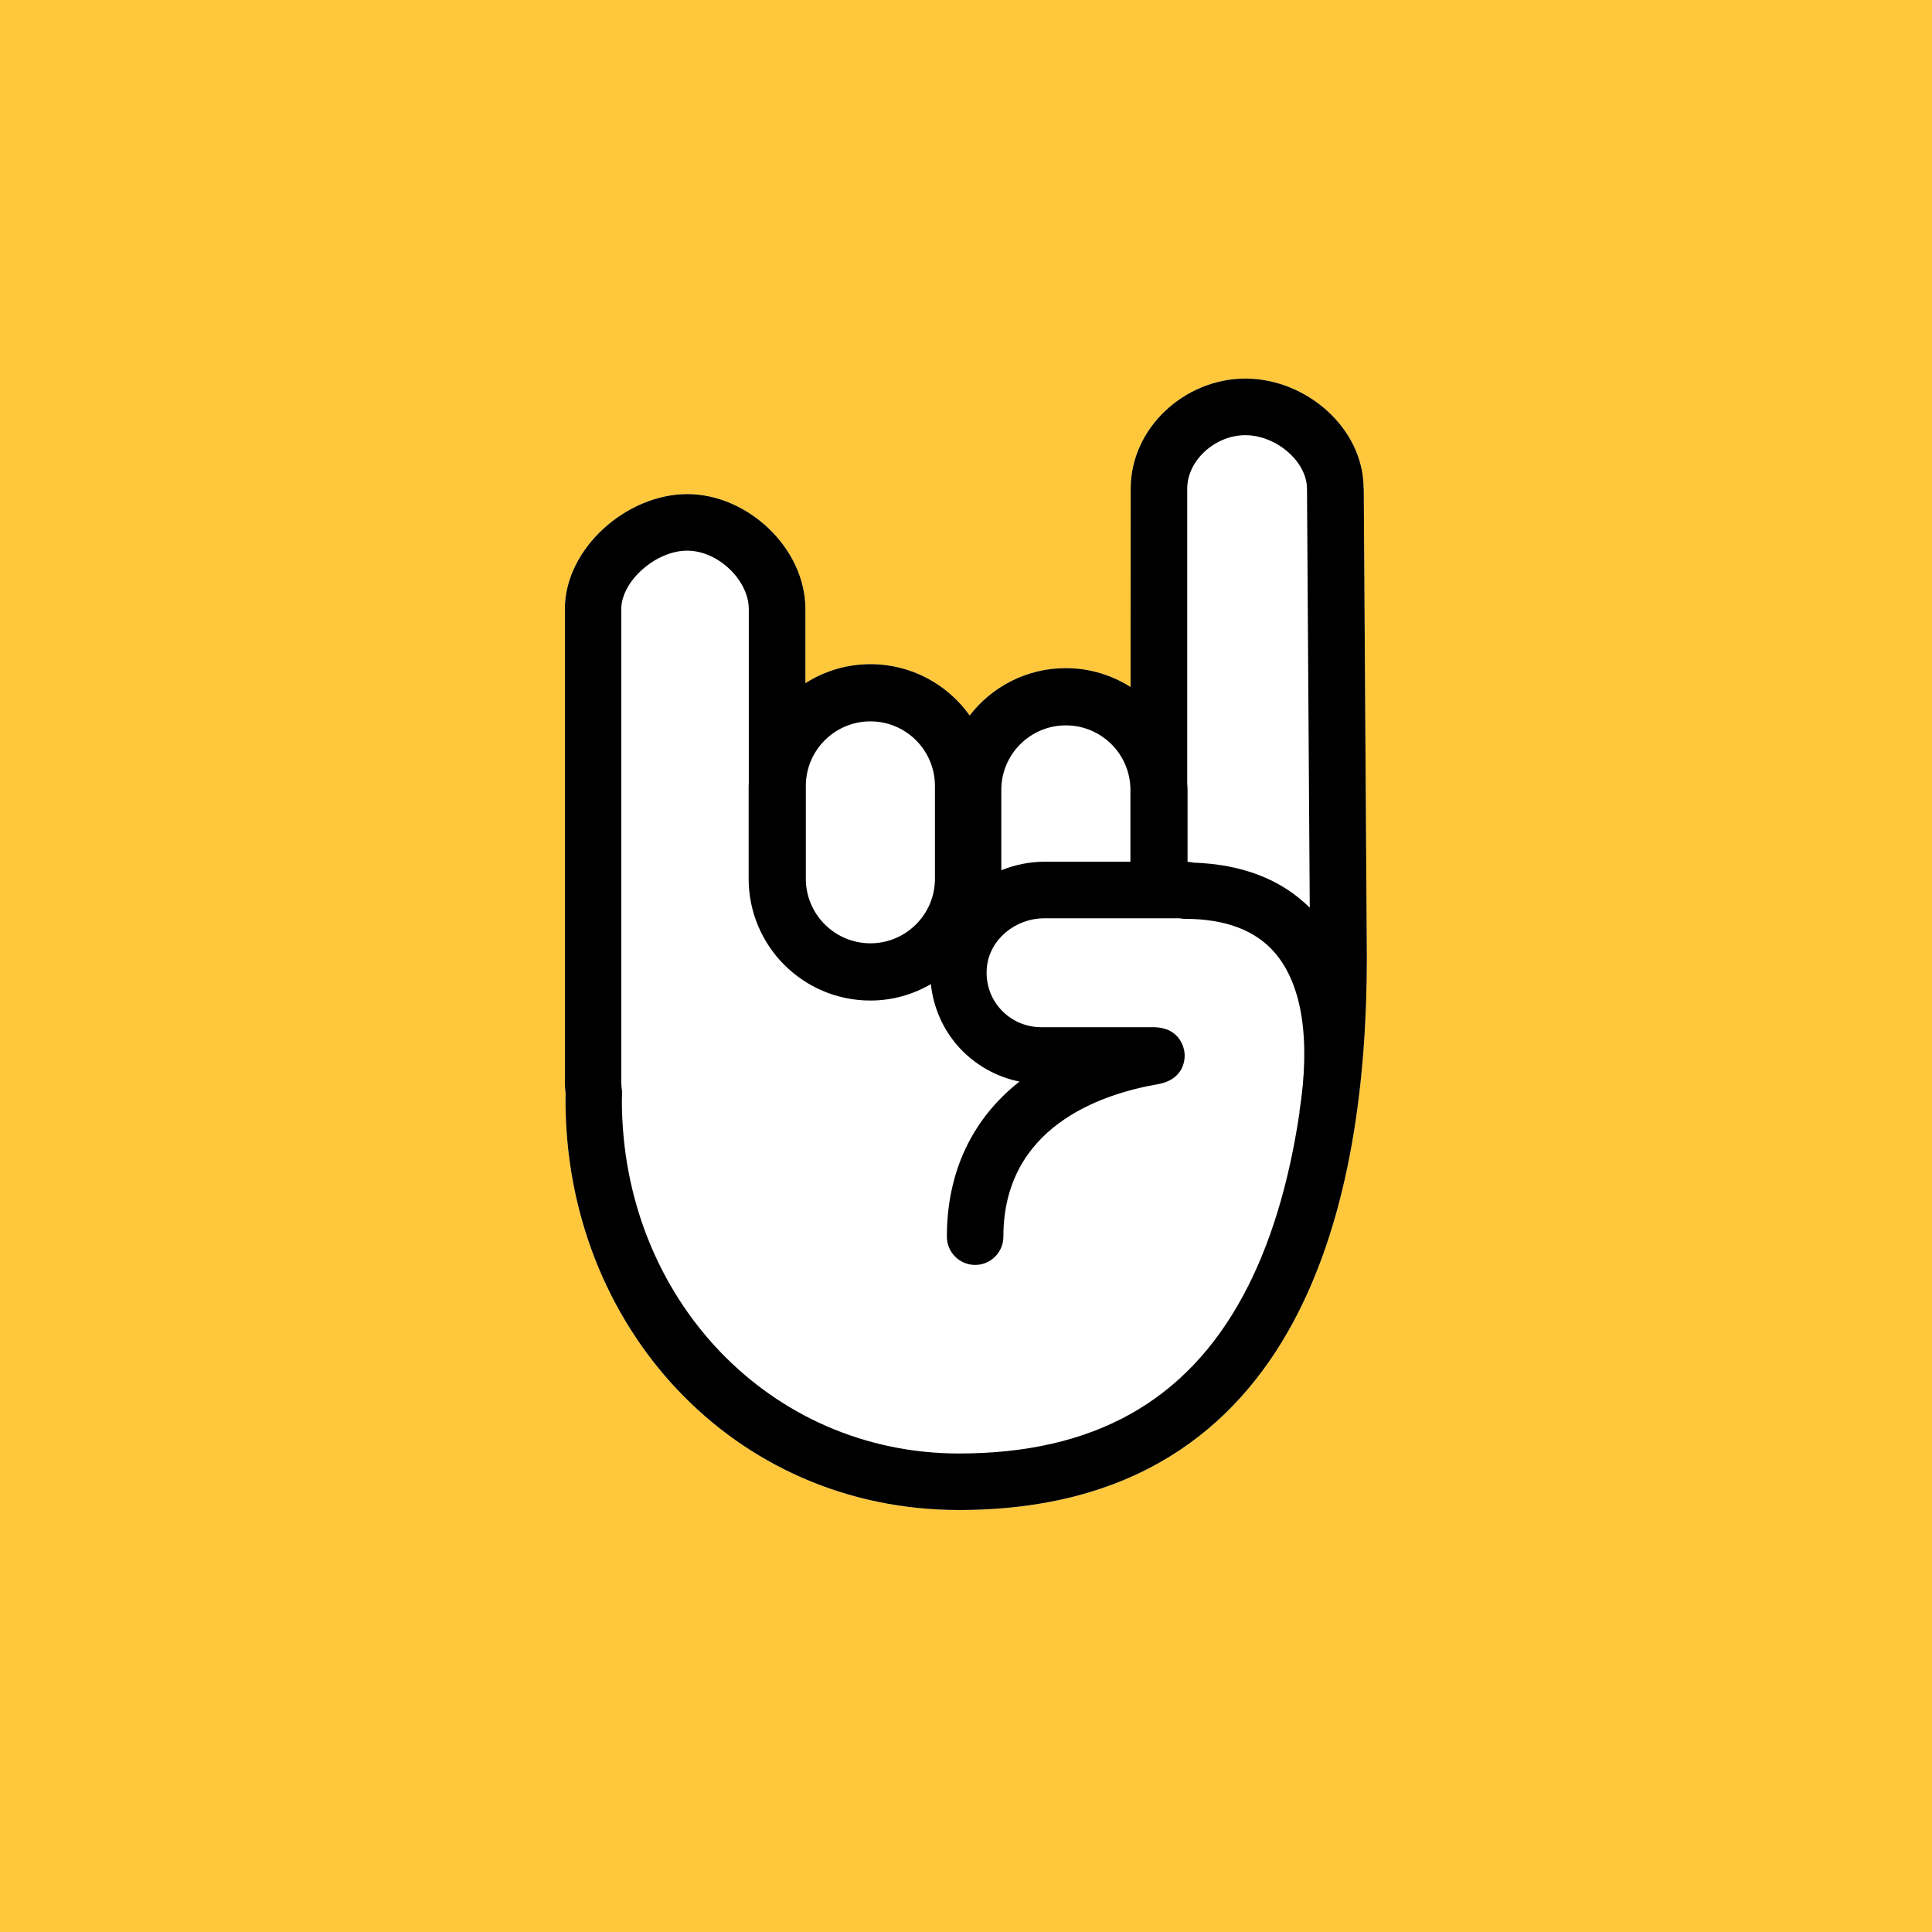
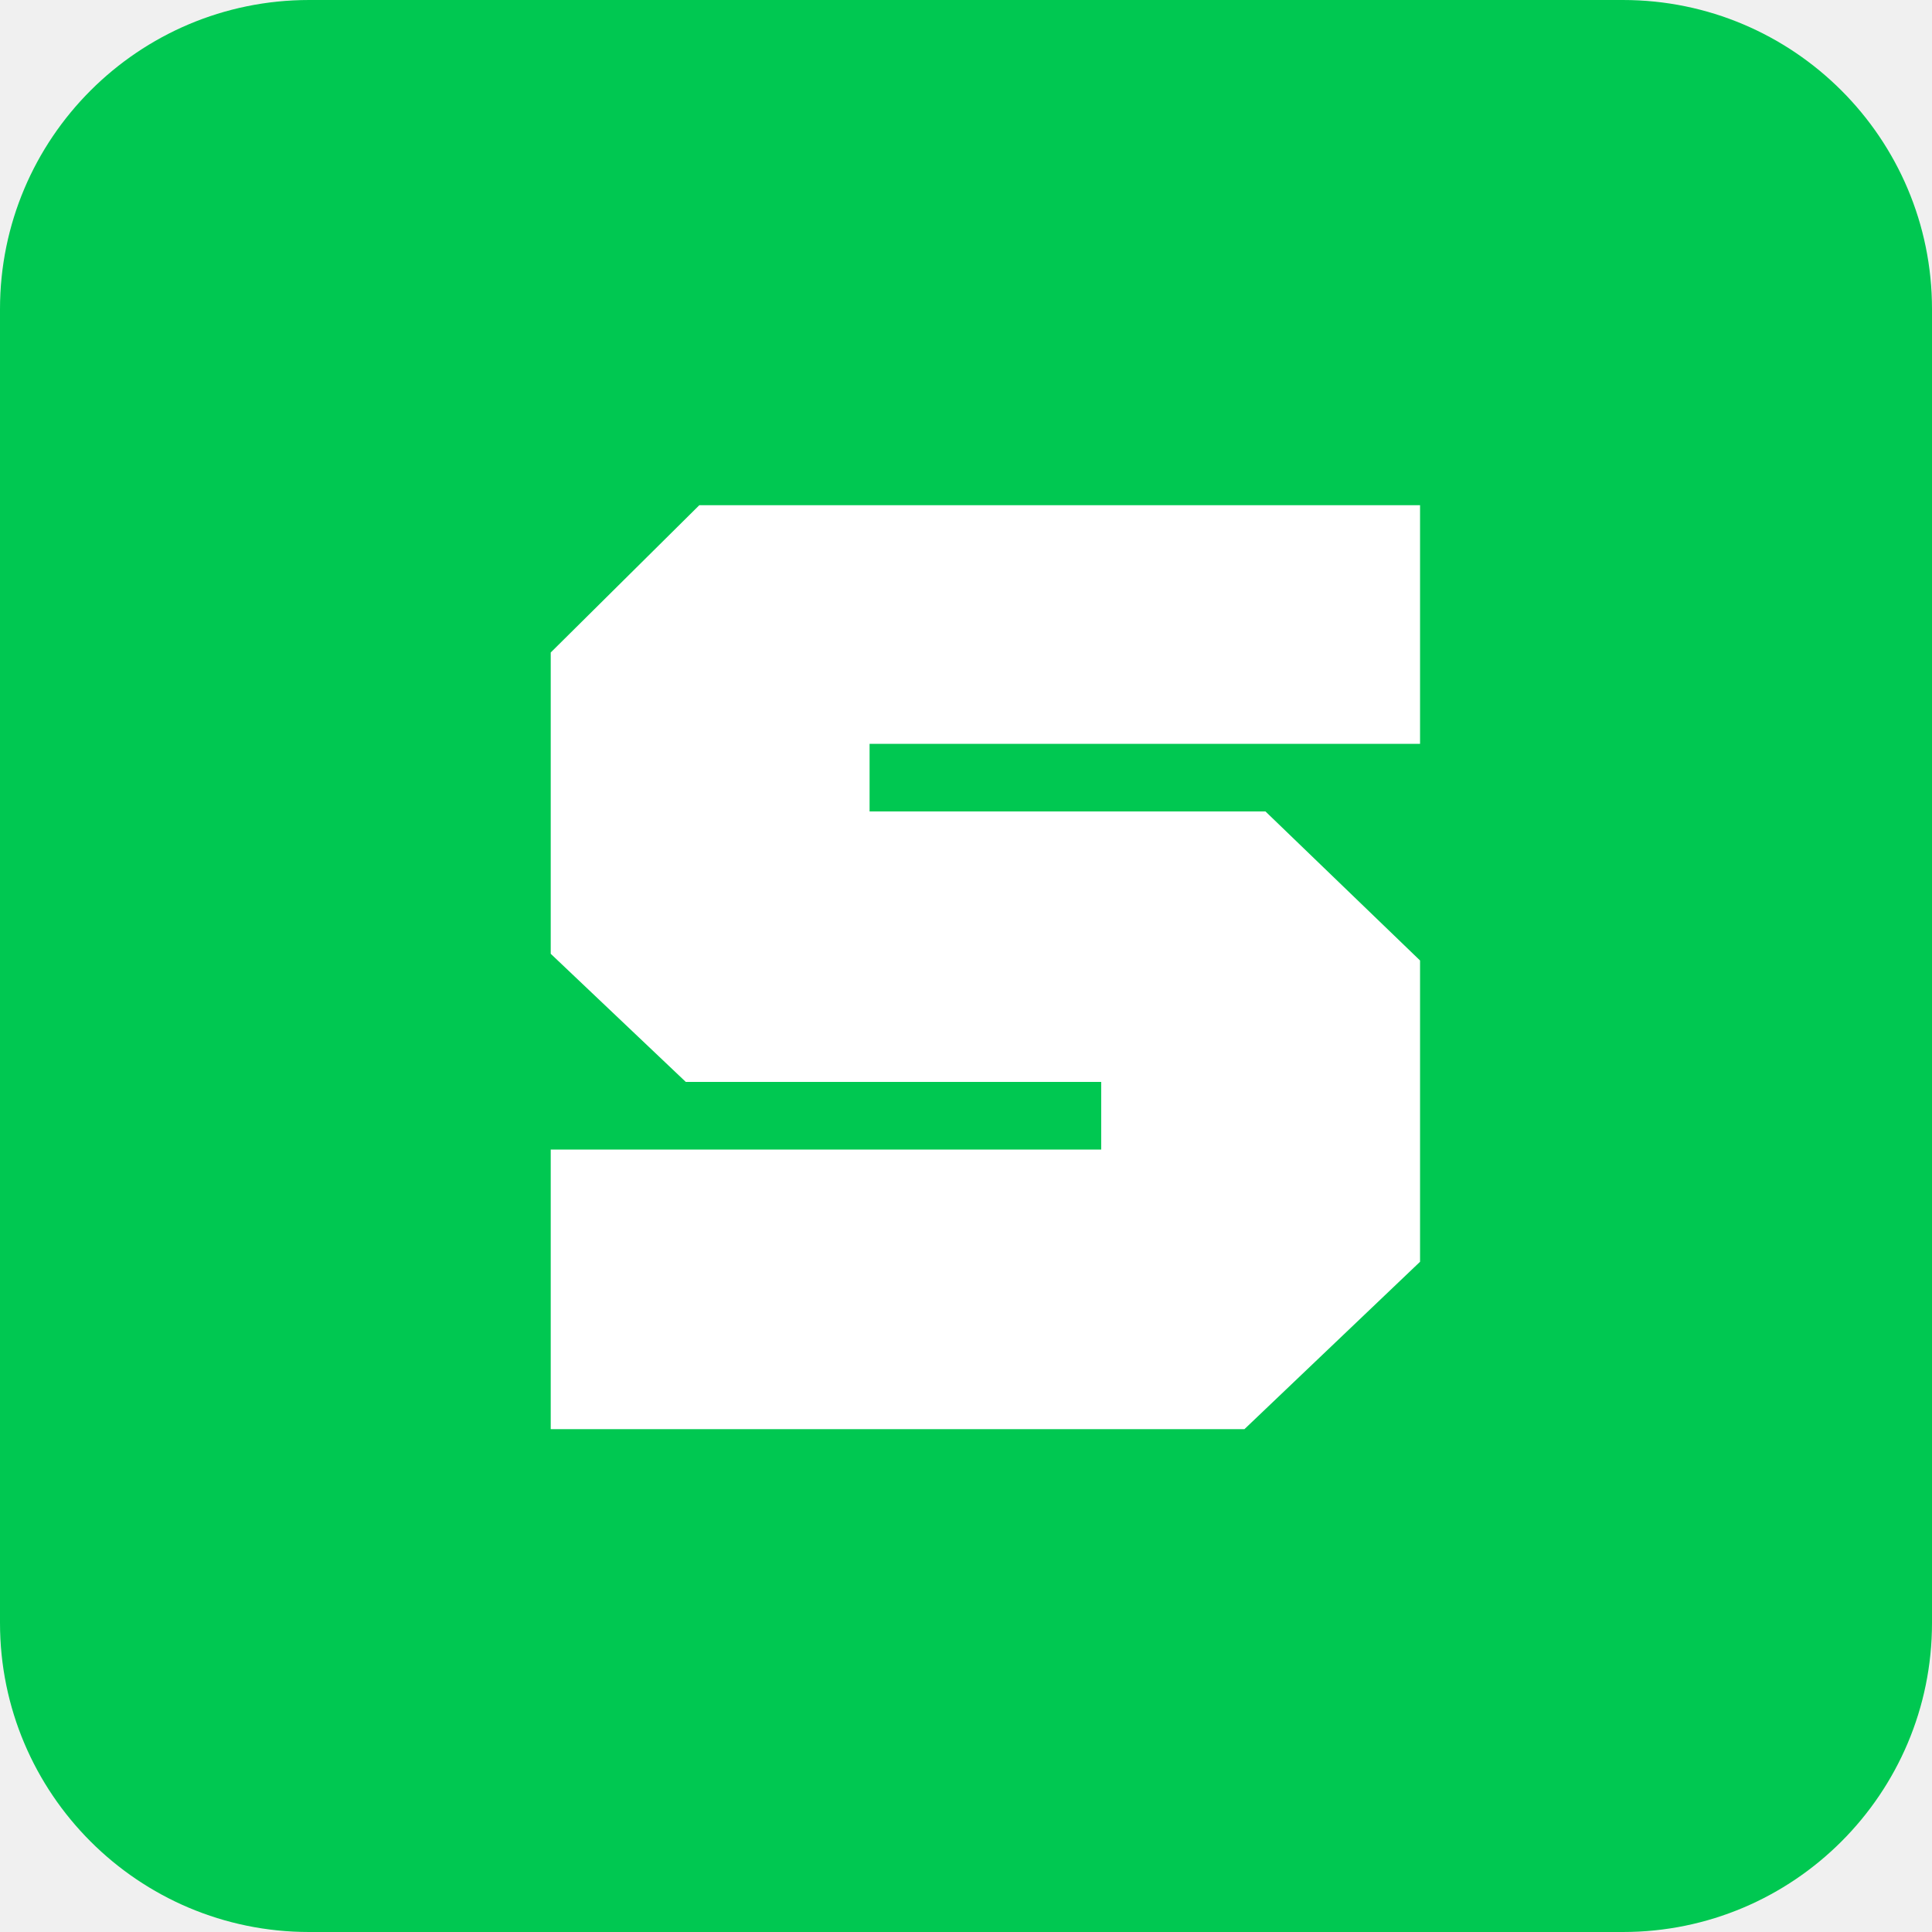
- <svg xmlns="http://www.w3.org/2000/svg" width="40" height="40" viewBox="0 0 40 40" fill="none">
-   <g clip-path="url(#clip0_1005_777)">
-     <rect width="40" height="40" fill="#FFC83C" />
-     <path d="M40 0H0V39.104H40V0Z" fill="#FFC83C" />
-     <path d="M28.232 10.116C28.232 8.86 27.039 7.838 25.784 7.838C24.528 7.838 23.41 8.86 23.41 10.116L23.407 14.223C23.018 13.978 22.56 13.833 22.067 13.833C21.255 13.833 20.536 14.218 20.076 14.813C19.619 14.171 18.87 13.751 18.022 13.751C17.527 13.751 17.065 13.896 16.675 14.144V12.61C16.675 11.354 15.484 10.23 14.229 10.23C12.973 10.23 11.695 11.354 11.695 12.61V22.393C11.695 22.498 11.704 22.6 11.711 22.654L11.708 22.773C11.708 27.454 15.174 31.263 19.854 31.263C27.05 31.263 28.299 24.7 28.299 19.826L28.235 10.114L28.232 10.116Z" fill="white" />
-     <path d="M28.232 10.116C28.232 8.86 27.039 7.838 25.784 7.838C24.528 7.838 23.41 8.86 23.41 10.116L23.407 14.223C23.018 13.978 22.56 13.833 22.067 13.833C21.255 13.833 20.536 14.218 20.076 14.813C19.619 14.171 18.87 13.751 18.022 13.751C17.527 13.751 17.065 13.896 16.675 14.144V12.61C16.675 11.354 15.484 10.23 14.229 10.23C12.973 10.23 11.695 11.354 11.695 12.61V22.393C11.695 22.498 11.704 22.6 11.711 22.654L11.708 22.773C11.708 27.454 15.174 31.263 19.854 31.263C27.05 31.263 28.299 24.7 28.299 19.826L28.235 10.114L28.232 10.116ZM20.731 16.354C20.731 15.617 21.33 15.018 22.067 15.018C22.805 15.018 23.404 15.617 23.404 16.354V17.841H21.629C21.313 17.841 21.011 17.905 20.731 18.017V16.354ZM16.684 16.272C16.684 15.534 17.283 14.935 18.021 14.935C18.758 14.935 19.357 15.534 19.357 16.272V18.194C19.357 18.931 18.757 19.53 18.021 19.53C17.284 19.53 16.684 18.931 16.684 18.194V16.272ZM26.905 23.02C26.905 23.02 26.905 23.027 26.905 23.03C26.684 24.517 26.297 25.787 25.742 26.817C24.555 29.022 22.629 30.093 19.852 30.093C15.945 30.093 12.882 26.884 12.875 22.788L12.878 22.683V22.584L12.868 22.502C12.867 22.486 12.863 22.439 12.863 22.393V12.61C12.863 12.033 13.576 11.401 14.226 11.401C14.876 11.401 15.503 12.022 15.503 12.61V16.214C15.503 16.234 15.5 16.252 15.5 16.272V18.194C15.5 19.586 16.628 20.715 18.021 20.715C18.477 20.715 18.901 20.59 19.271 20.377C19.271 20.372 19.271 20.366 19.271 20.36C19.32 20.85 19.521 21.316 19.856 21.684C20.189 22.05 20.63 22.296 21.107 22.393C20.131 23.161 19.604 24.26 19.604 25.604C19.604 25.927 19.866 26.189 20.189 26.189C20.512 26.189 20.774 25.927 20.774 25.604C20.774 23.342 22.773 22.656 23.964 22.449C24.543 22.348 24.534 21.894 24.525 21.805C24.521 21.75 24.462 21.267 23.873 21.267H21.554C21.237 21.267 20.932 21.133 20.719 20.898C20.502 20.66 20.402 20.351 20.432 20.027C20.487 19.457 21.012 19.012 21.628 19.012H24.417C24.455 19.019 24.494 19.024 24.535 19.024C25.371 19.024 25.998 19.262 26.398 19.73C26.962 20.39 27.137 21.528 26.903 23.02H26.905ZM24.704 17.859C24.667 17.849 24.627 17.845 24.587 17.844V16.354C24.587 16.308 24.583 16.263 24.58 16.218V10.116C24.58 9.536 25.154 9.01 25.784 9.01C26.413 9.01 27.06 9.547 27.06 10.124L27.117 18.793C26.525 18.205 25.715 17.893 24.703 17.86L24.704 17.859Z" fill="black" />
-   </g>
-   <defs>
-     <clipPath id="clip0_1005_777">
-       <rect width="40" height="40" fill="white" />
-     </clipPath>
-   </defs>
+ <svg xmlns="http://www.w3.org/2000/svg" width="40" height="40" viewBox="0 0 200 200" fill="none">
+   <rect width="200" height="200" rx="32" fill="#00C851" />
+   <path d="M57.011 67.547V98.735L70.993 112H113.995V119H57.011V147.945H128.824L147.003 130.618V99.43L130.999 84H90.018V77H147.003V52.3L72.392 52.299L57.011 67.547Z" fill="white" />
</svg>
